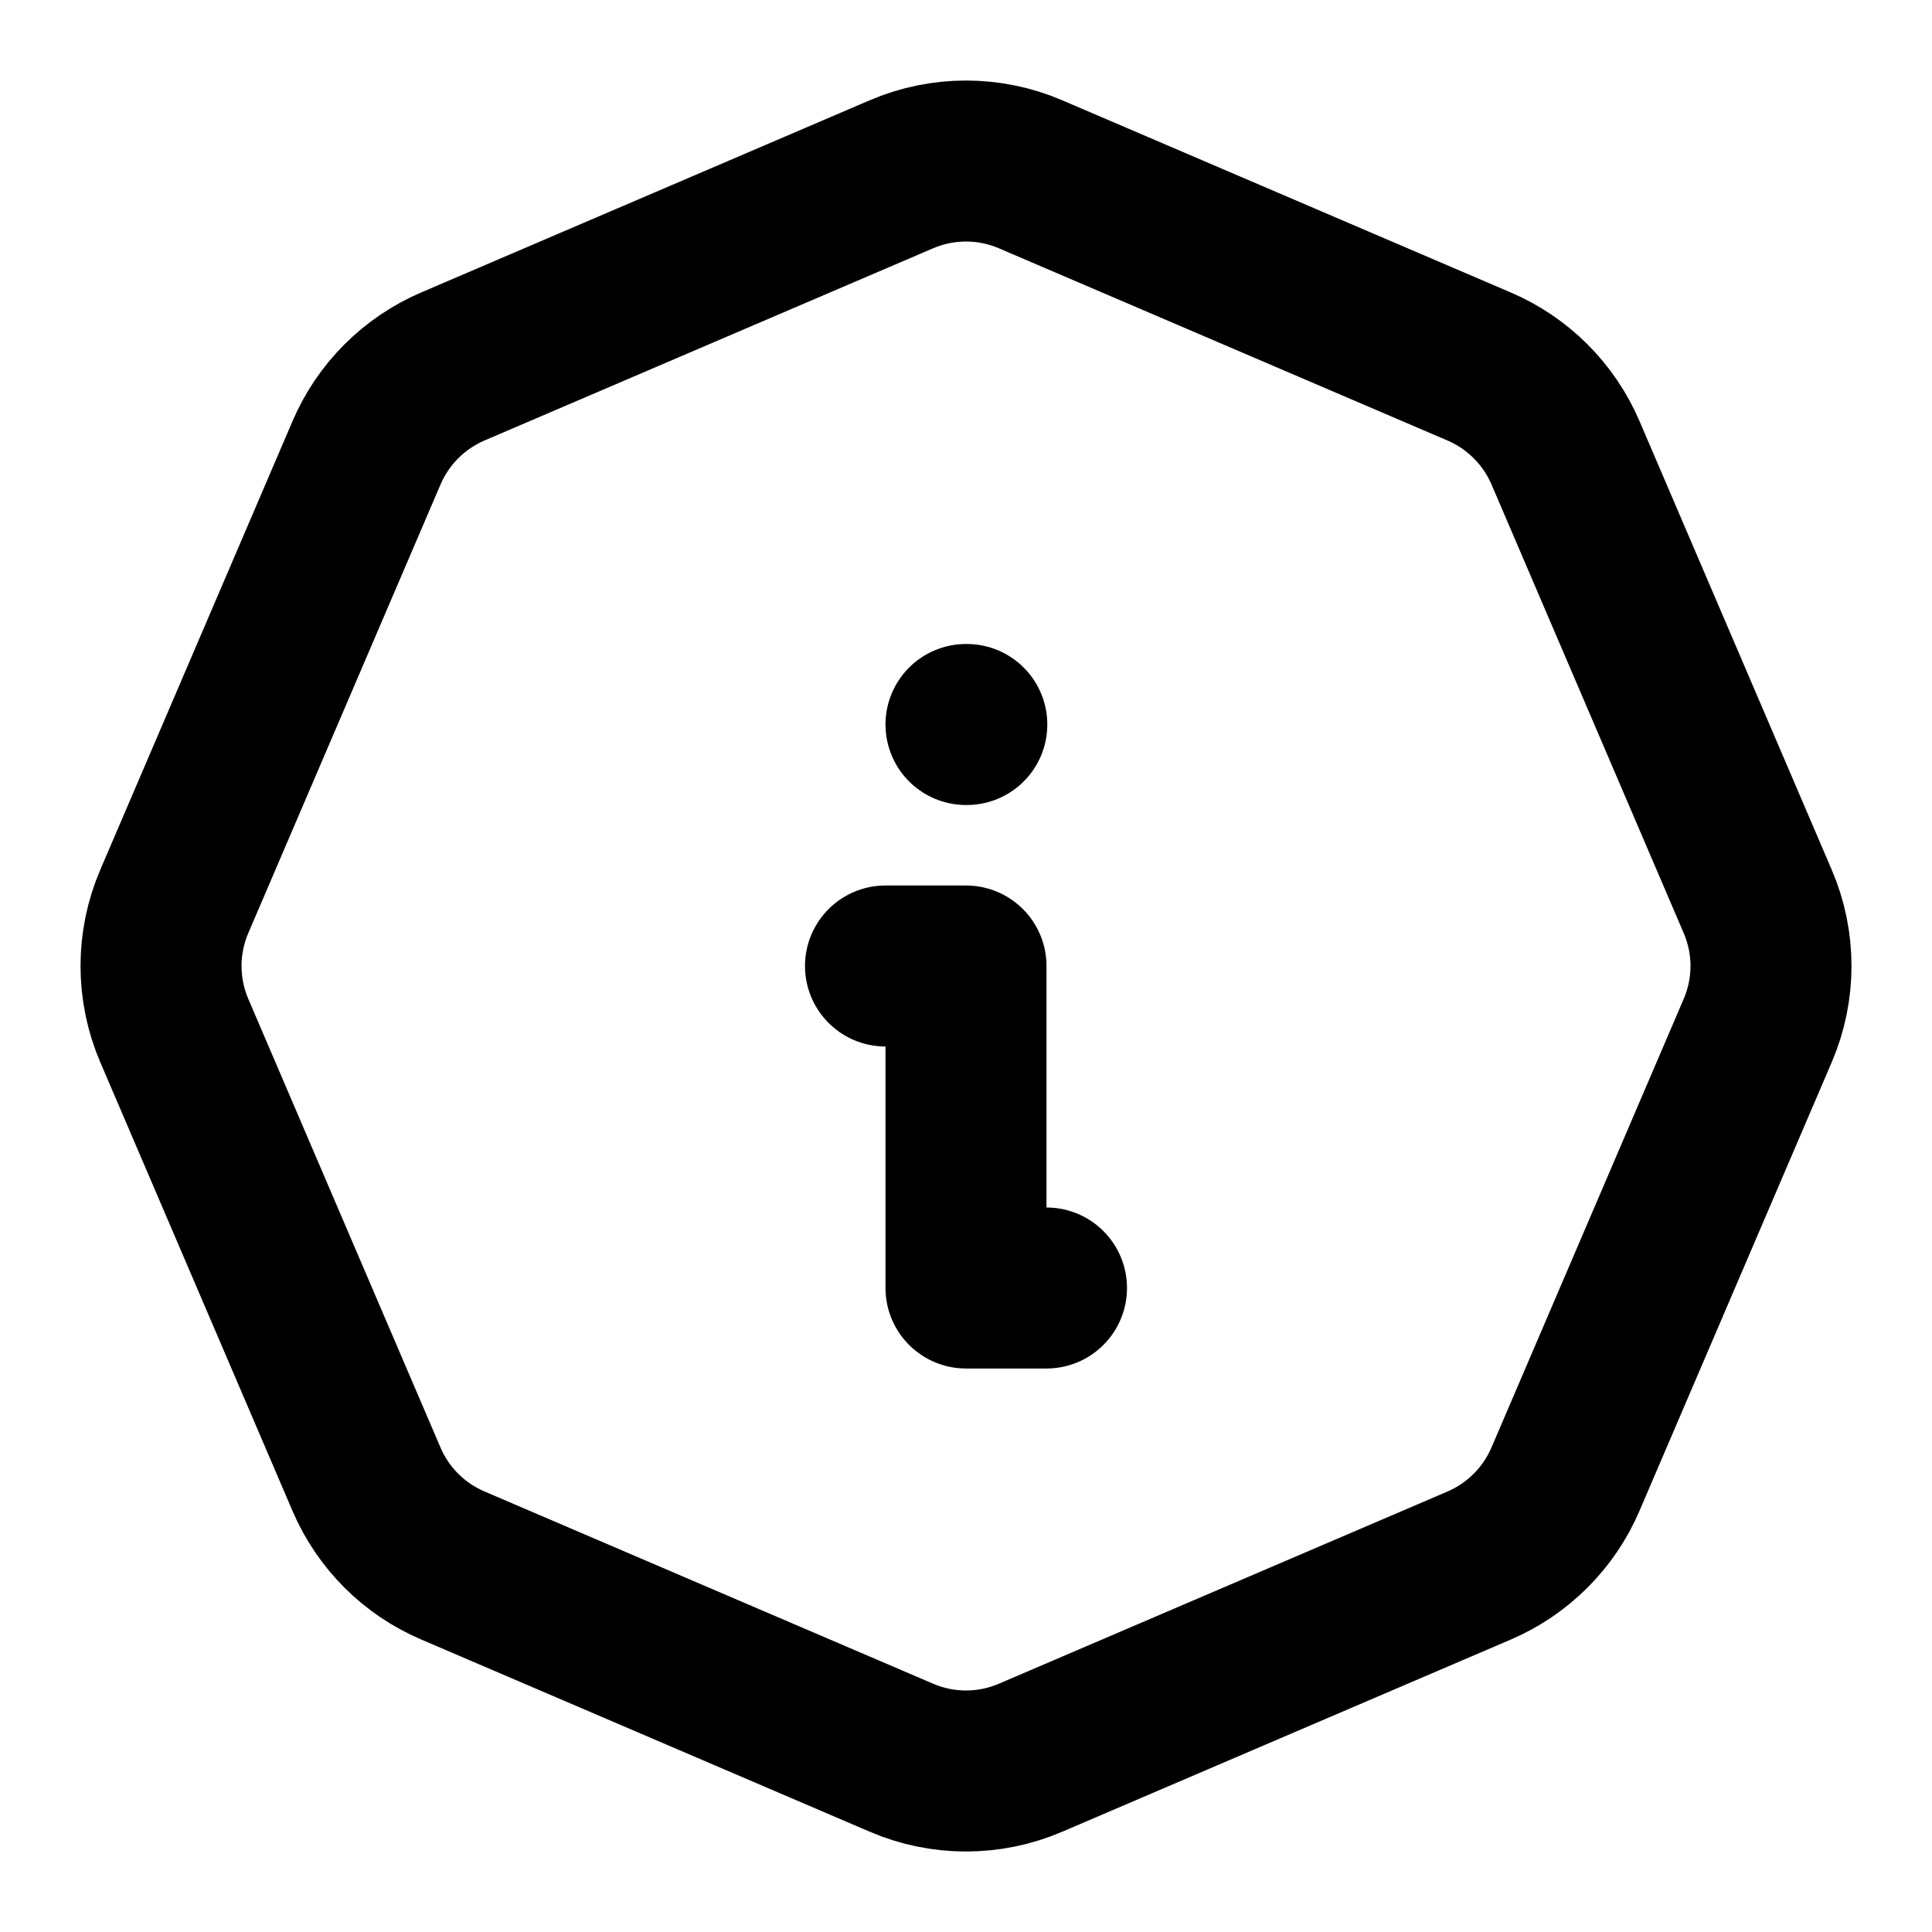
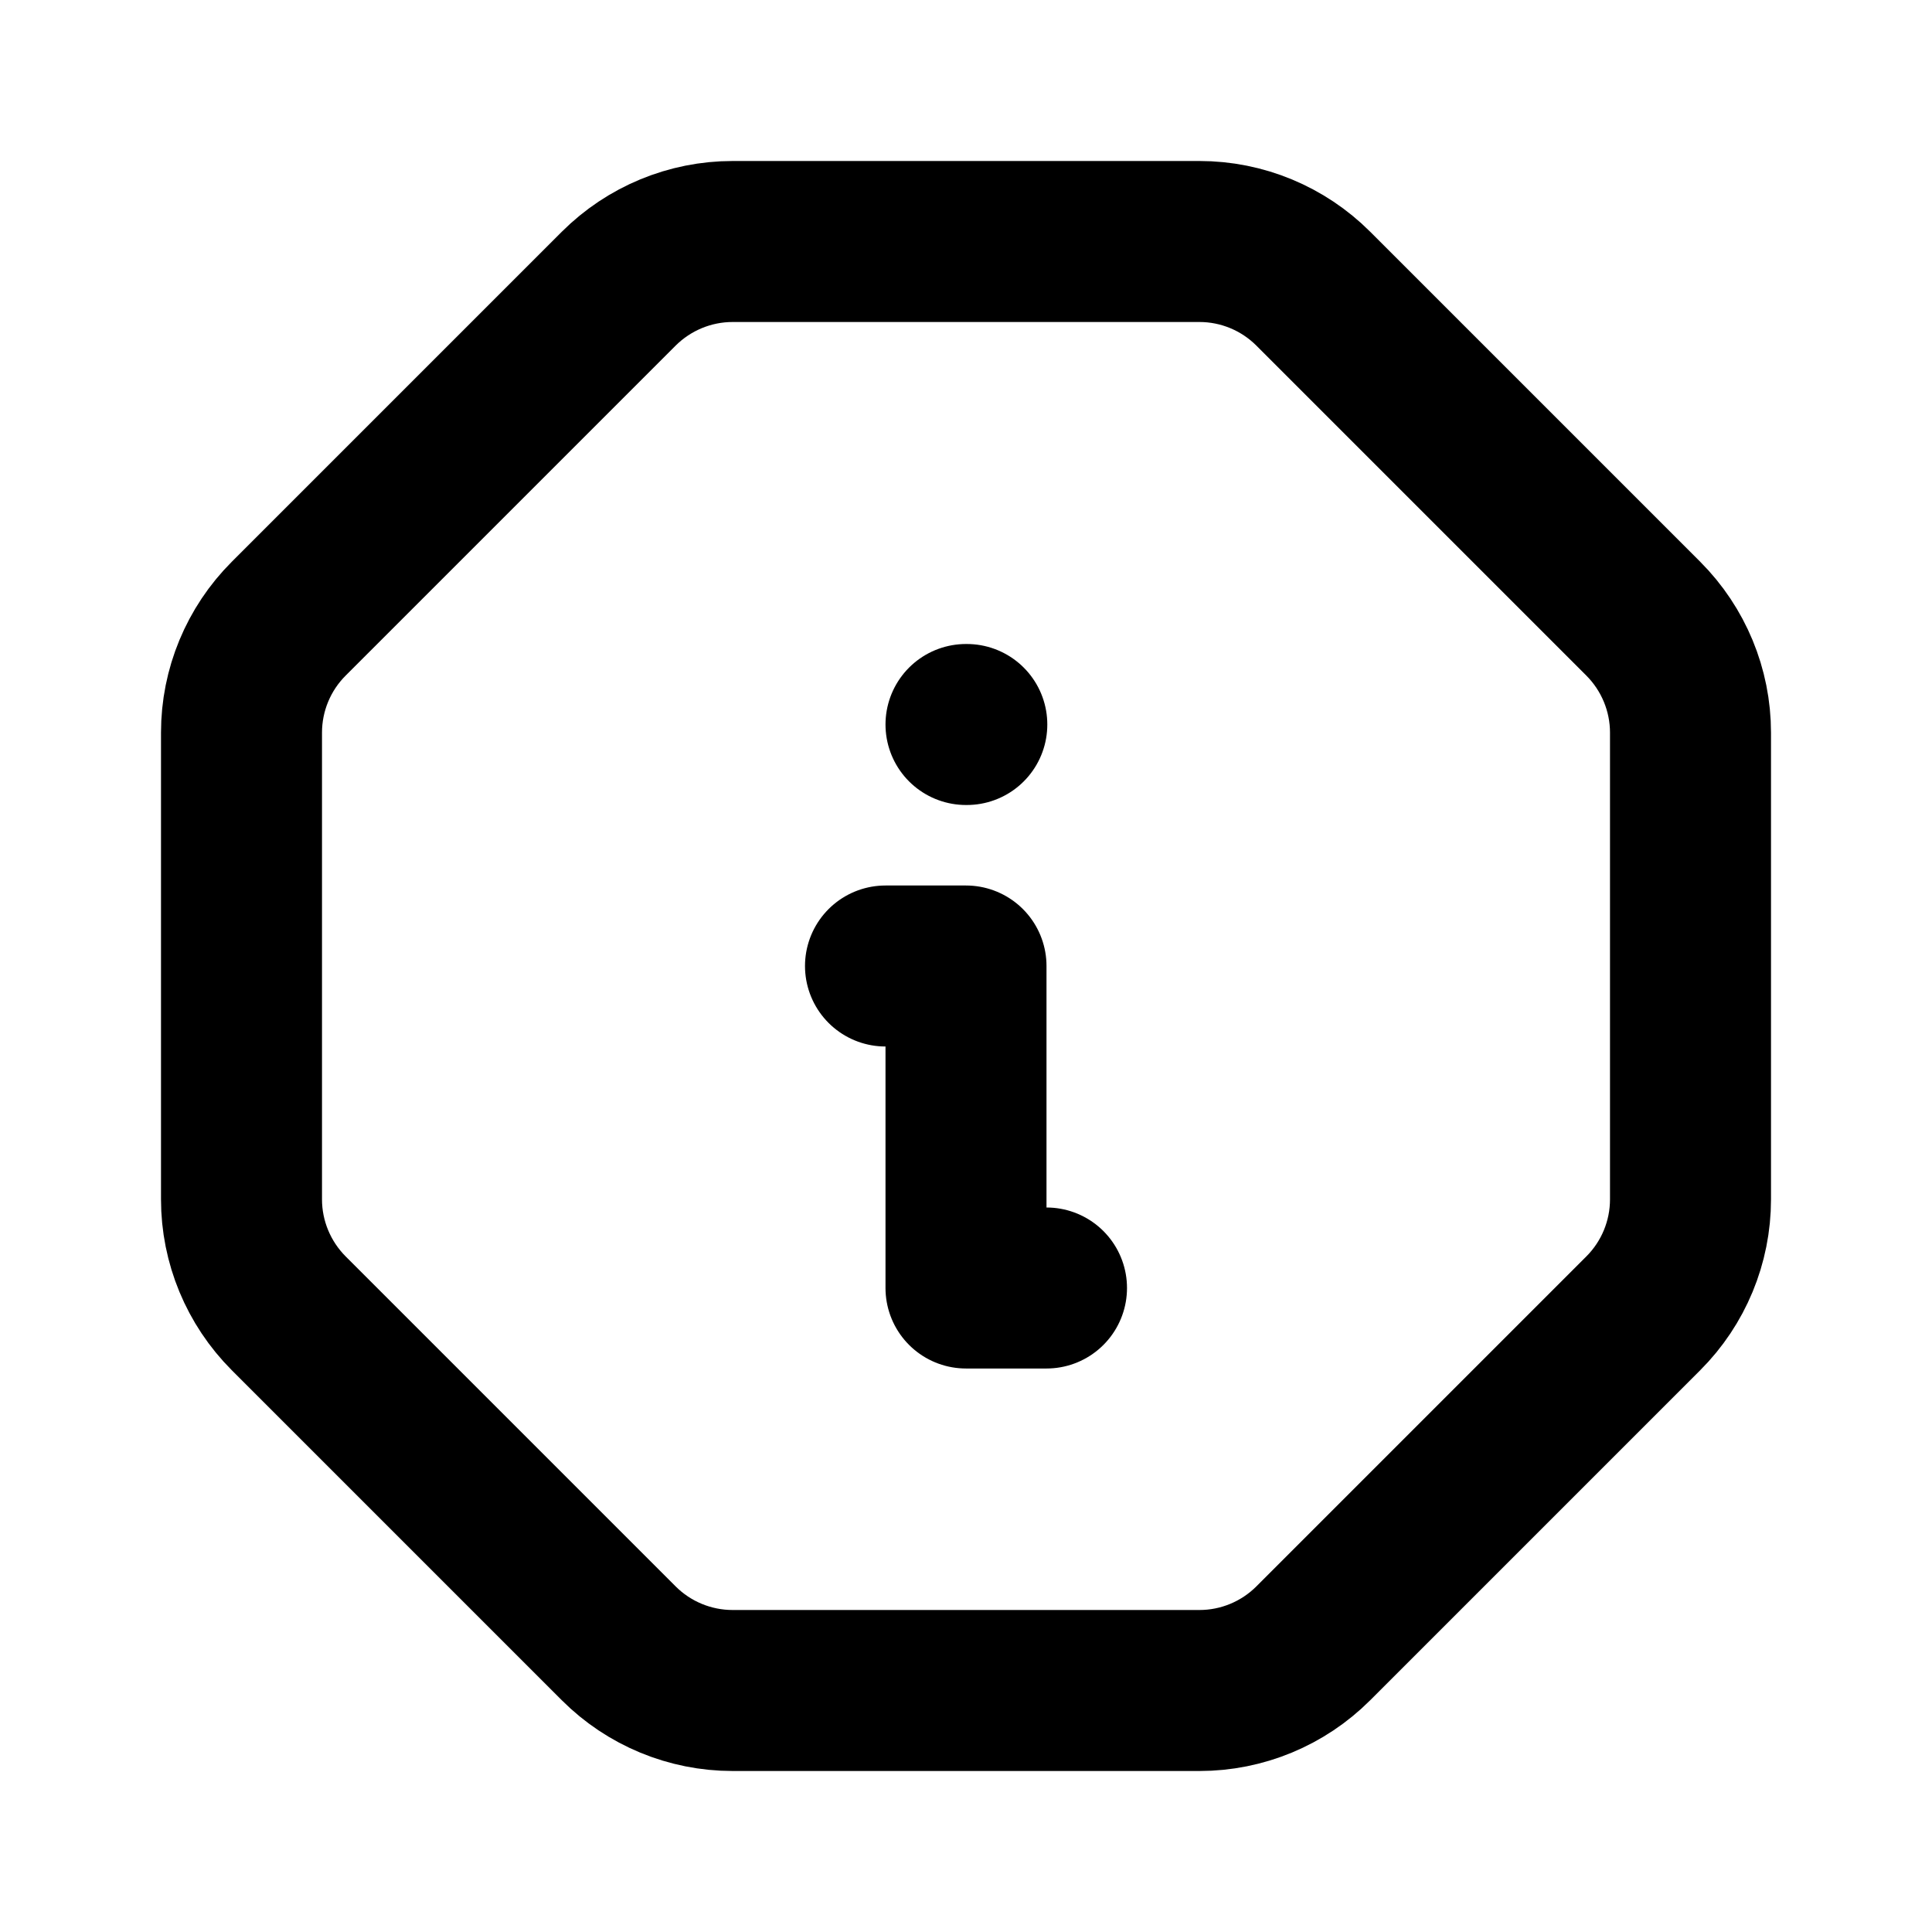
<svg xmlns="http://www.w3.org/2000/svg" width="24" height="24" viewBox="0 0 24 24" fill="none" stroke="currentColor" stroke-width="2" stroke-linecap="round" stroke-linejoin="round" class="icon icon-tabler icons-tabler-outline icon-tabler-info-octagon">
  <path stroke="none" d="M0 0h24v24H0z" fill="none" />
-   <path d="M12.802 2.165l5.575 2.389c.48 .206 .863 .589 1.07 1.07l2.388 5.574c.22 .512 .22 1.092 0 1.604l-2.389 5.575c-.206 .48 -.589 .863 -1.07 1.07l-5.574 2.388c-.512 .22 -1.092 .22 -1.604 0l-5.575 -2.389a2.036 2.036 0 0 1 -1.07 -1.07l-2.388 -5.574a2.036 2.036 0 0 1 0 -1.604l2.389 -5.575c.206 -.48 .589 -.863 1.07 -1.07l5.574 -2.388a2.036 2.036 0 0 1 1.604 0" />
+   <path d="M3 9.101v5.798c0 .53 .211 1.039 .586 1.415l4.1 4.1c.375 .375 .884 .586 1.415 .586h5.799c.53 0 1.039 -.211 1.414 -.586l4.1 -4.1c.375 -.375 .586 -.884 .586 -1.415v-5.798c0 -.53 -.211 -1.039 -.586 -1.415l-4.1 -4.1c-.375 -.375 -.884 -.586 -1.414 -.586l-5.799 0c-.53 0 -1.039 .211 -1.415 .586l-4.1 4.1c-.375 .375 -.586 .884 -.586 1.415" />
  <path d="M12 9h.01" />
  <path d="M11 12h1v4h1" />
</svg>
